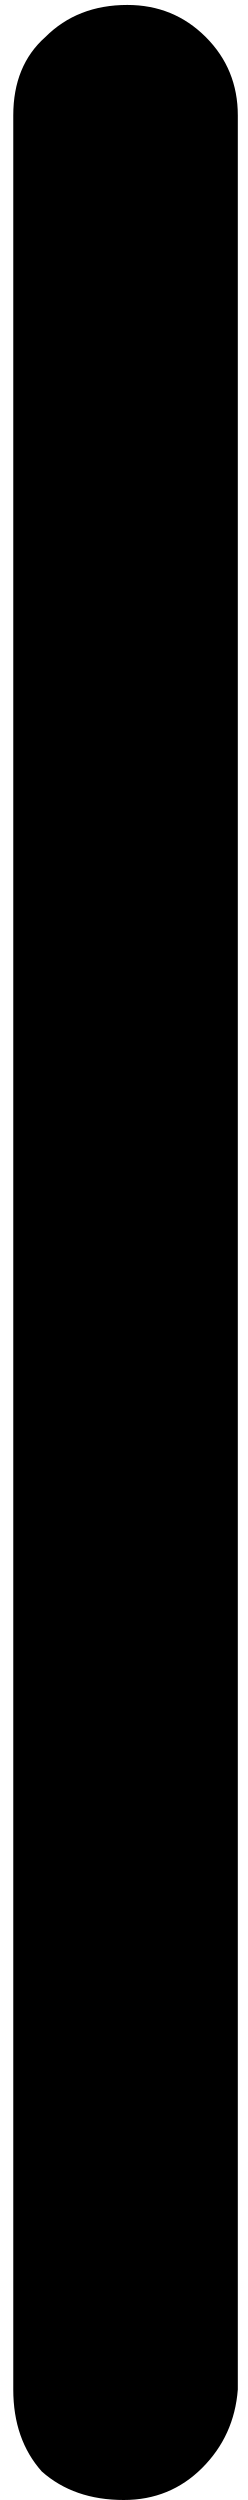
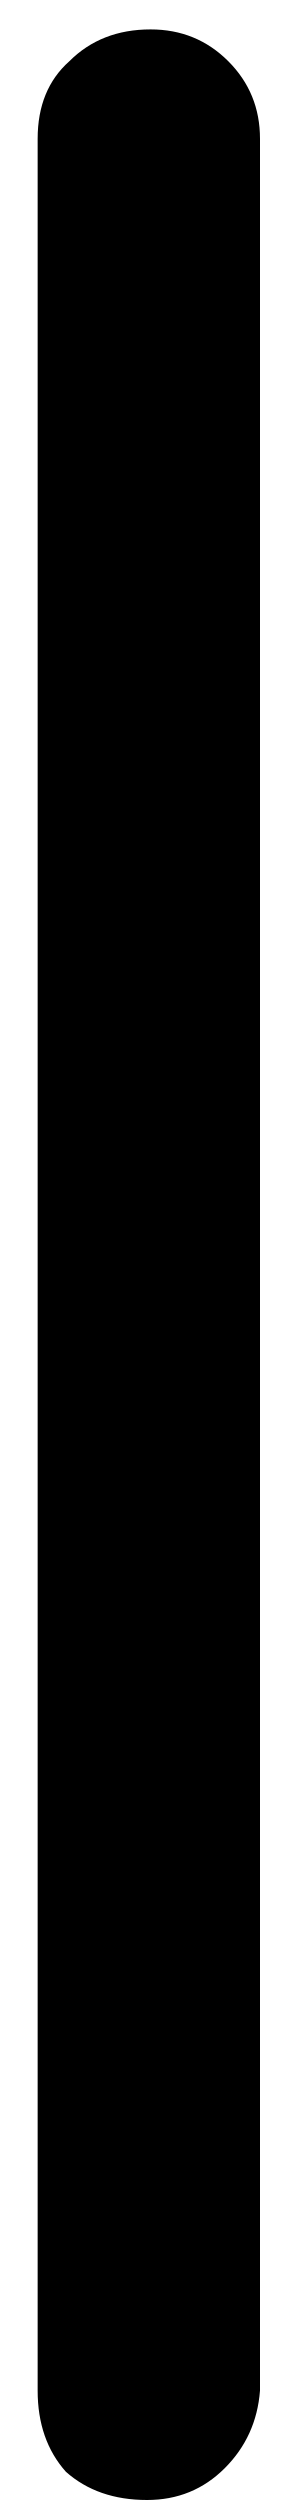
- <svg xmlns="http://www.w3.org/2000/svg" width="10" height="101" viewBox="0 0 10 101" fill="none">
-   <path d="M9.608 96.536C9.512 97.784 9.032 98.84 8.168 99.704C7.304 100.568 6.248 101 5 101C3.656 101 2.552 100.616 1.688 99.848C0.92 98.984 0.536 97.88 0.536 96.536V4.664C0.536 3.32 0.968 2.264 1.832 1.496C2.696 0.632 3.8 0.2 5.144 0.2C6.392 0.2 7.448 0.632 8.312 1.496C9.176 2.36 9.608 3.416 9.608 4.664V96.536Z" fill="black" />
+ <svg xmlns="http://www.w3.org/2000/svg" width="6" height="51" viewBox="0 0 6 51" fill="none">
+   <path d="M5.304 48.768C5.256 49.392 5.016 49.92 4.584 50.352C4.152 50.784 3.624 51 3 51C2.328 51 1.776 50.808 1.344 50.424C0.96 49.992 0.768 49.44 0.768 48.768V2.832C0.768 2.16 0.984 1.632 1.416 1.248C1.848 0.816 2.4 0.6 3.072 0.6C3.696 0.6 4.224 0.816 4.656 1.248C5.088 1.68 5.304 2.208 5.304 2.832V48.768Z" fill="black" />
</svg>
